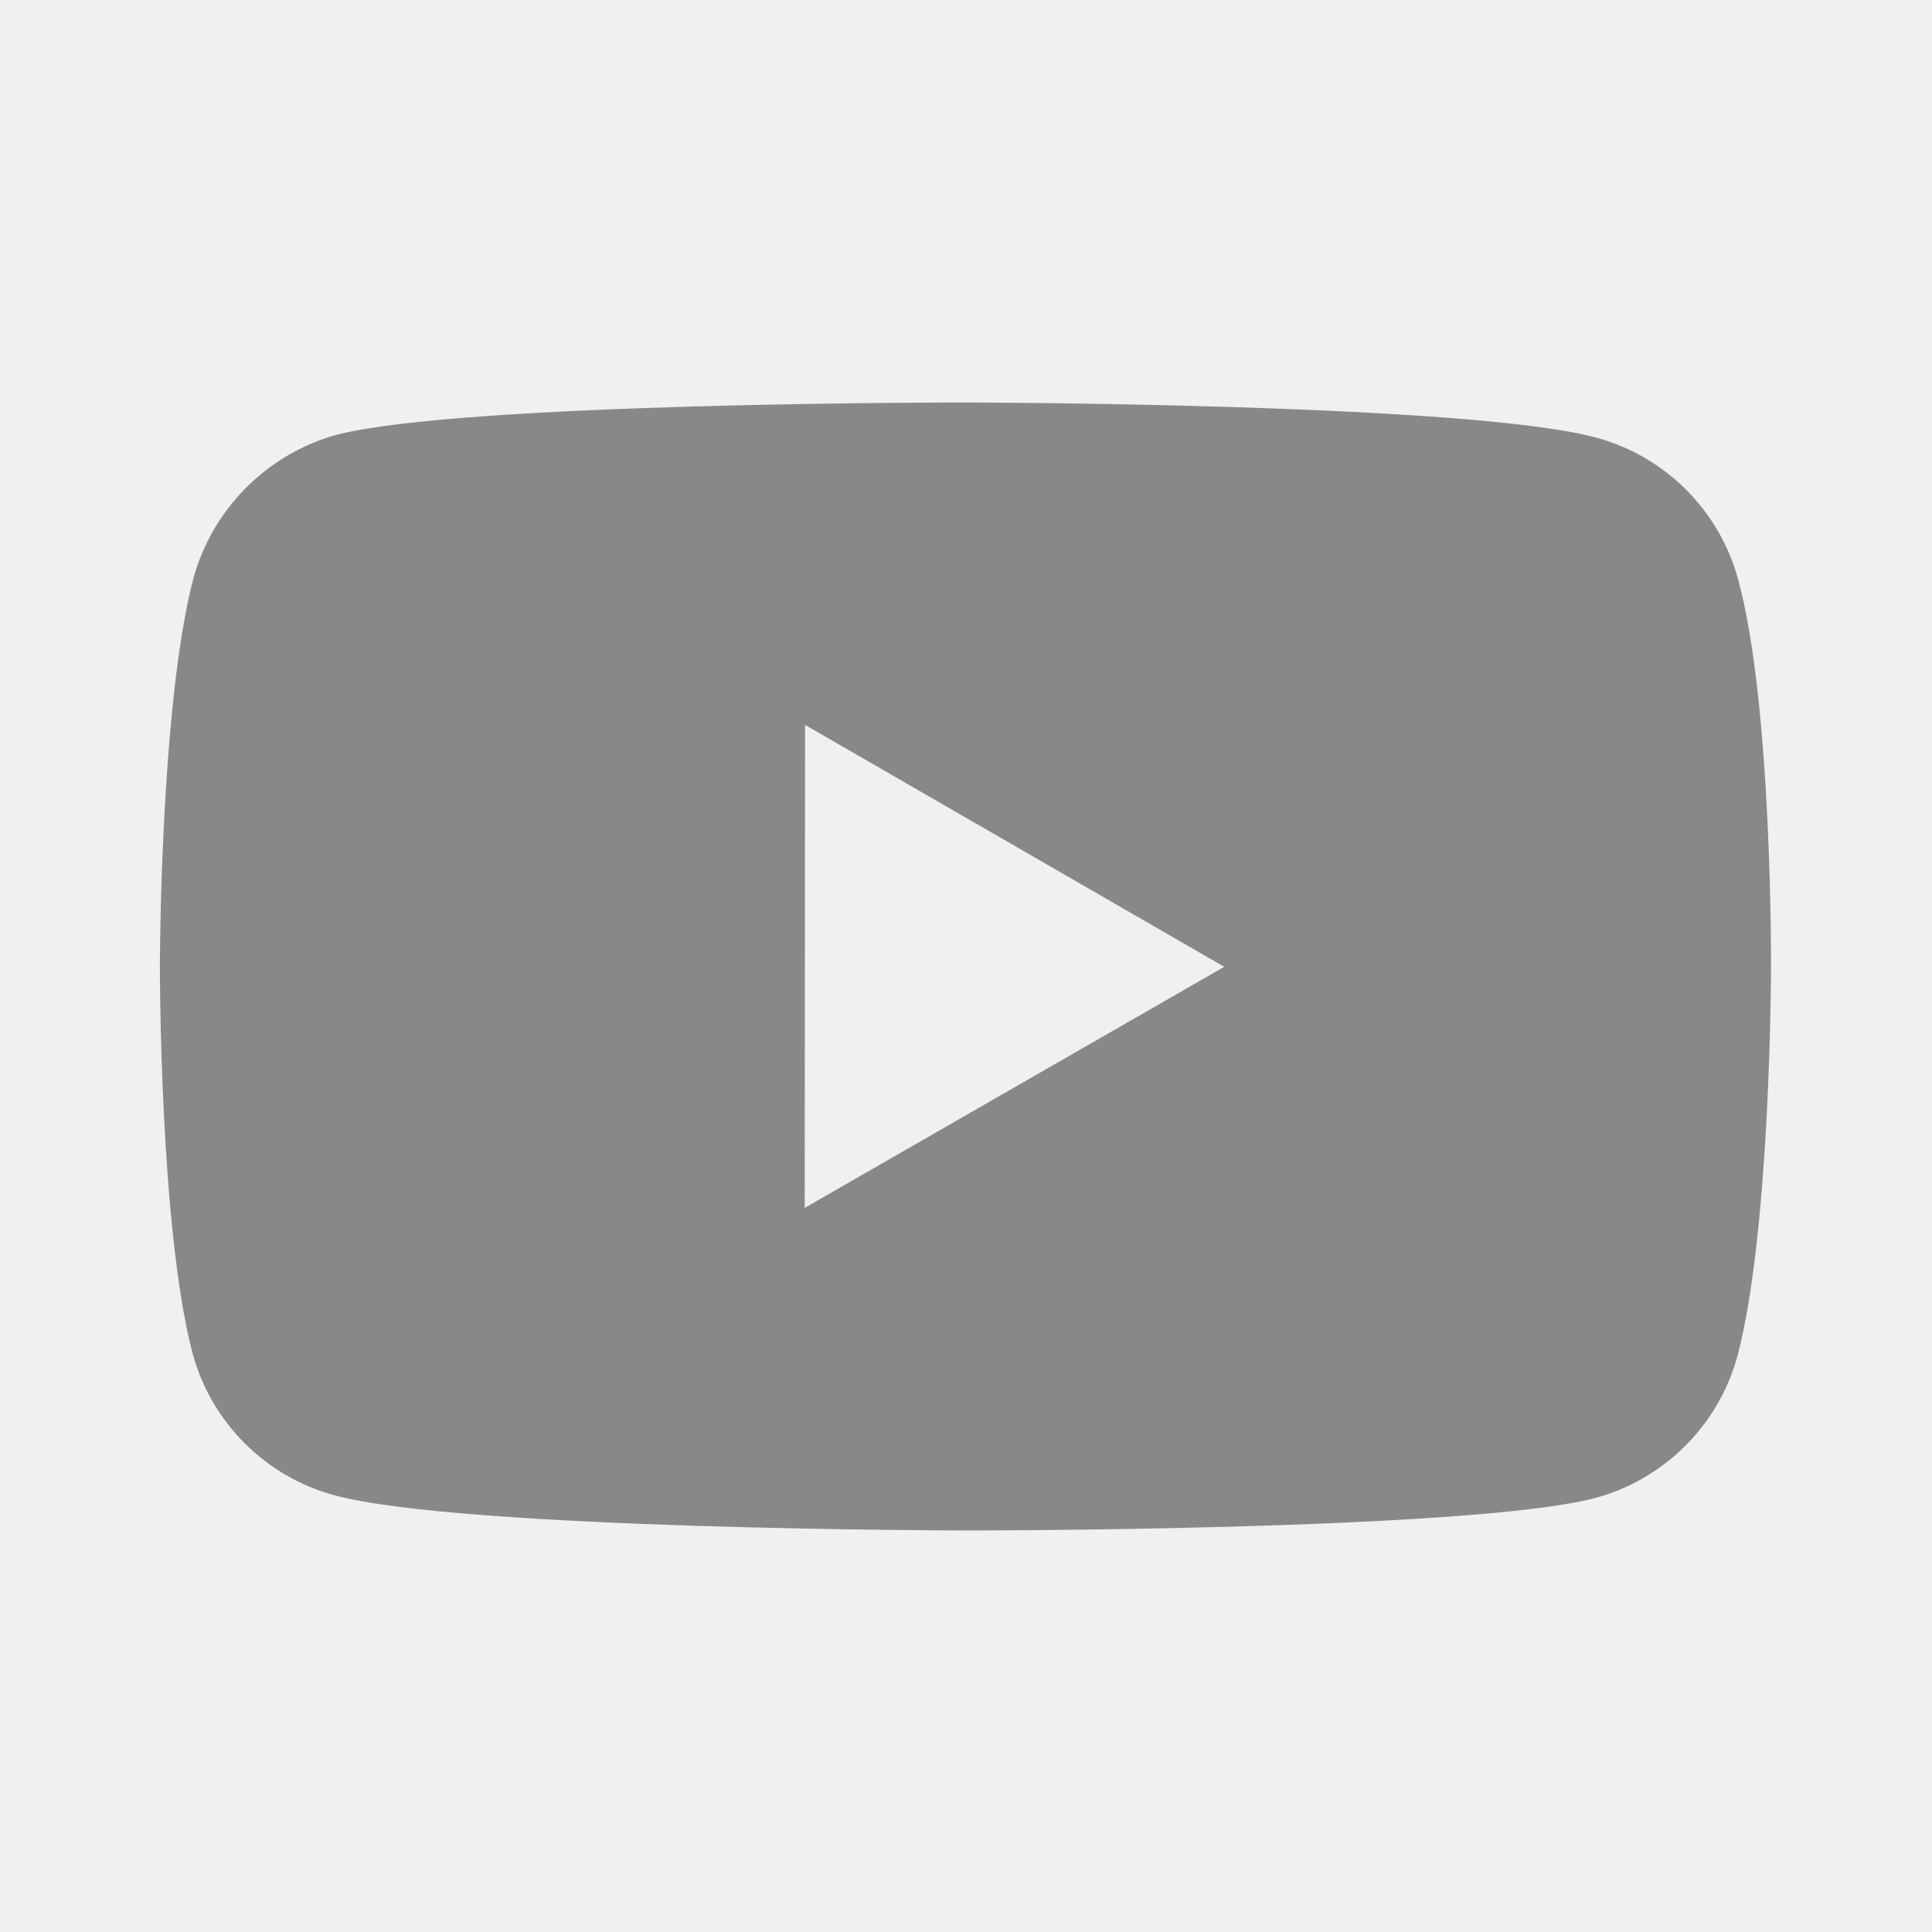
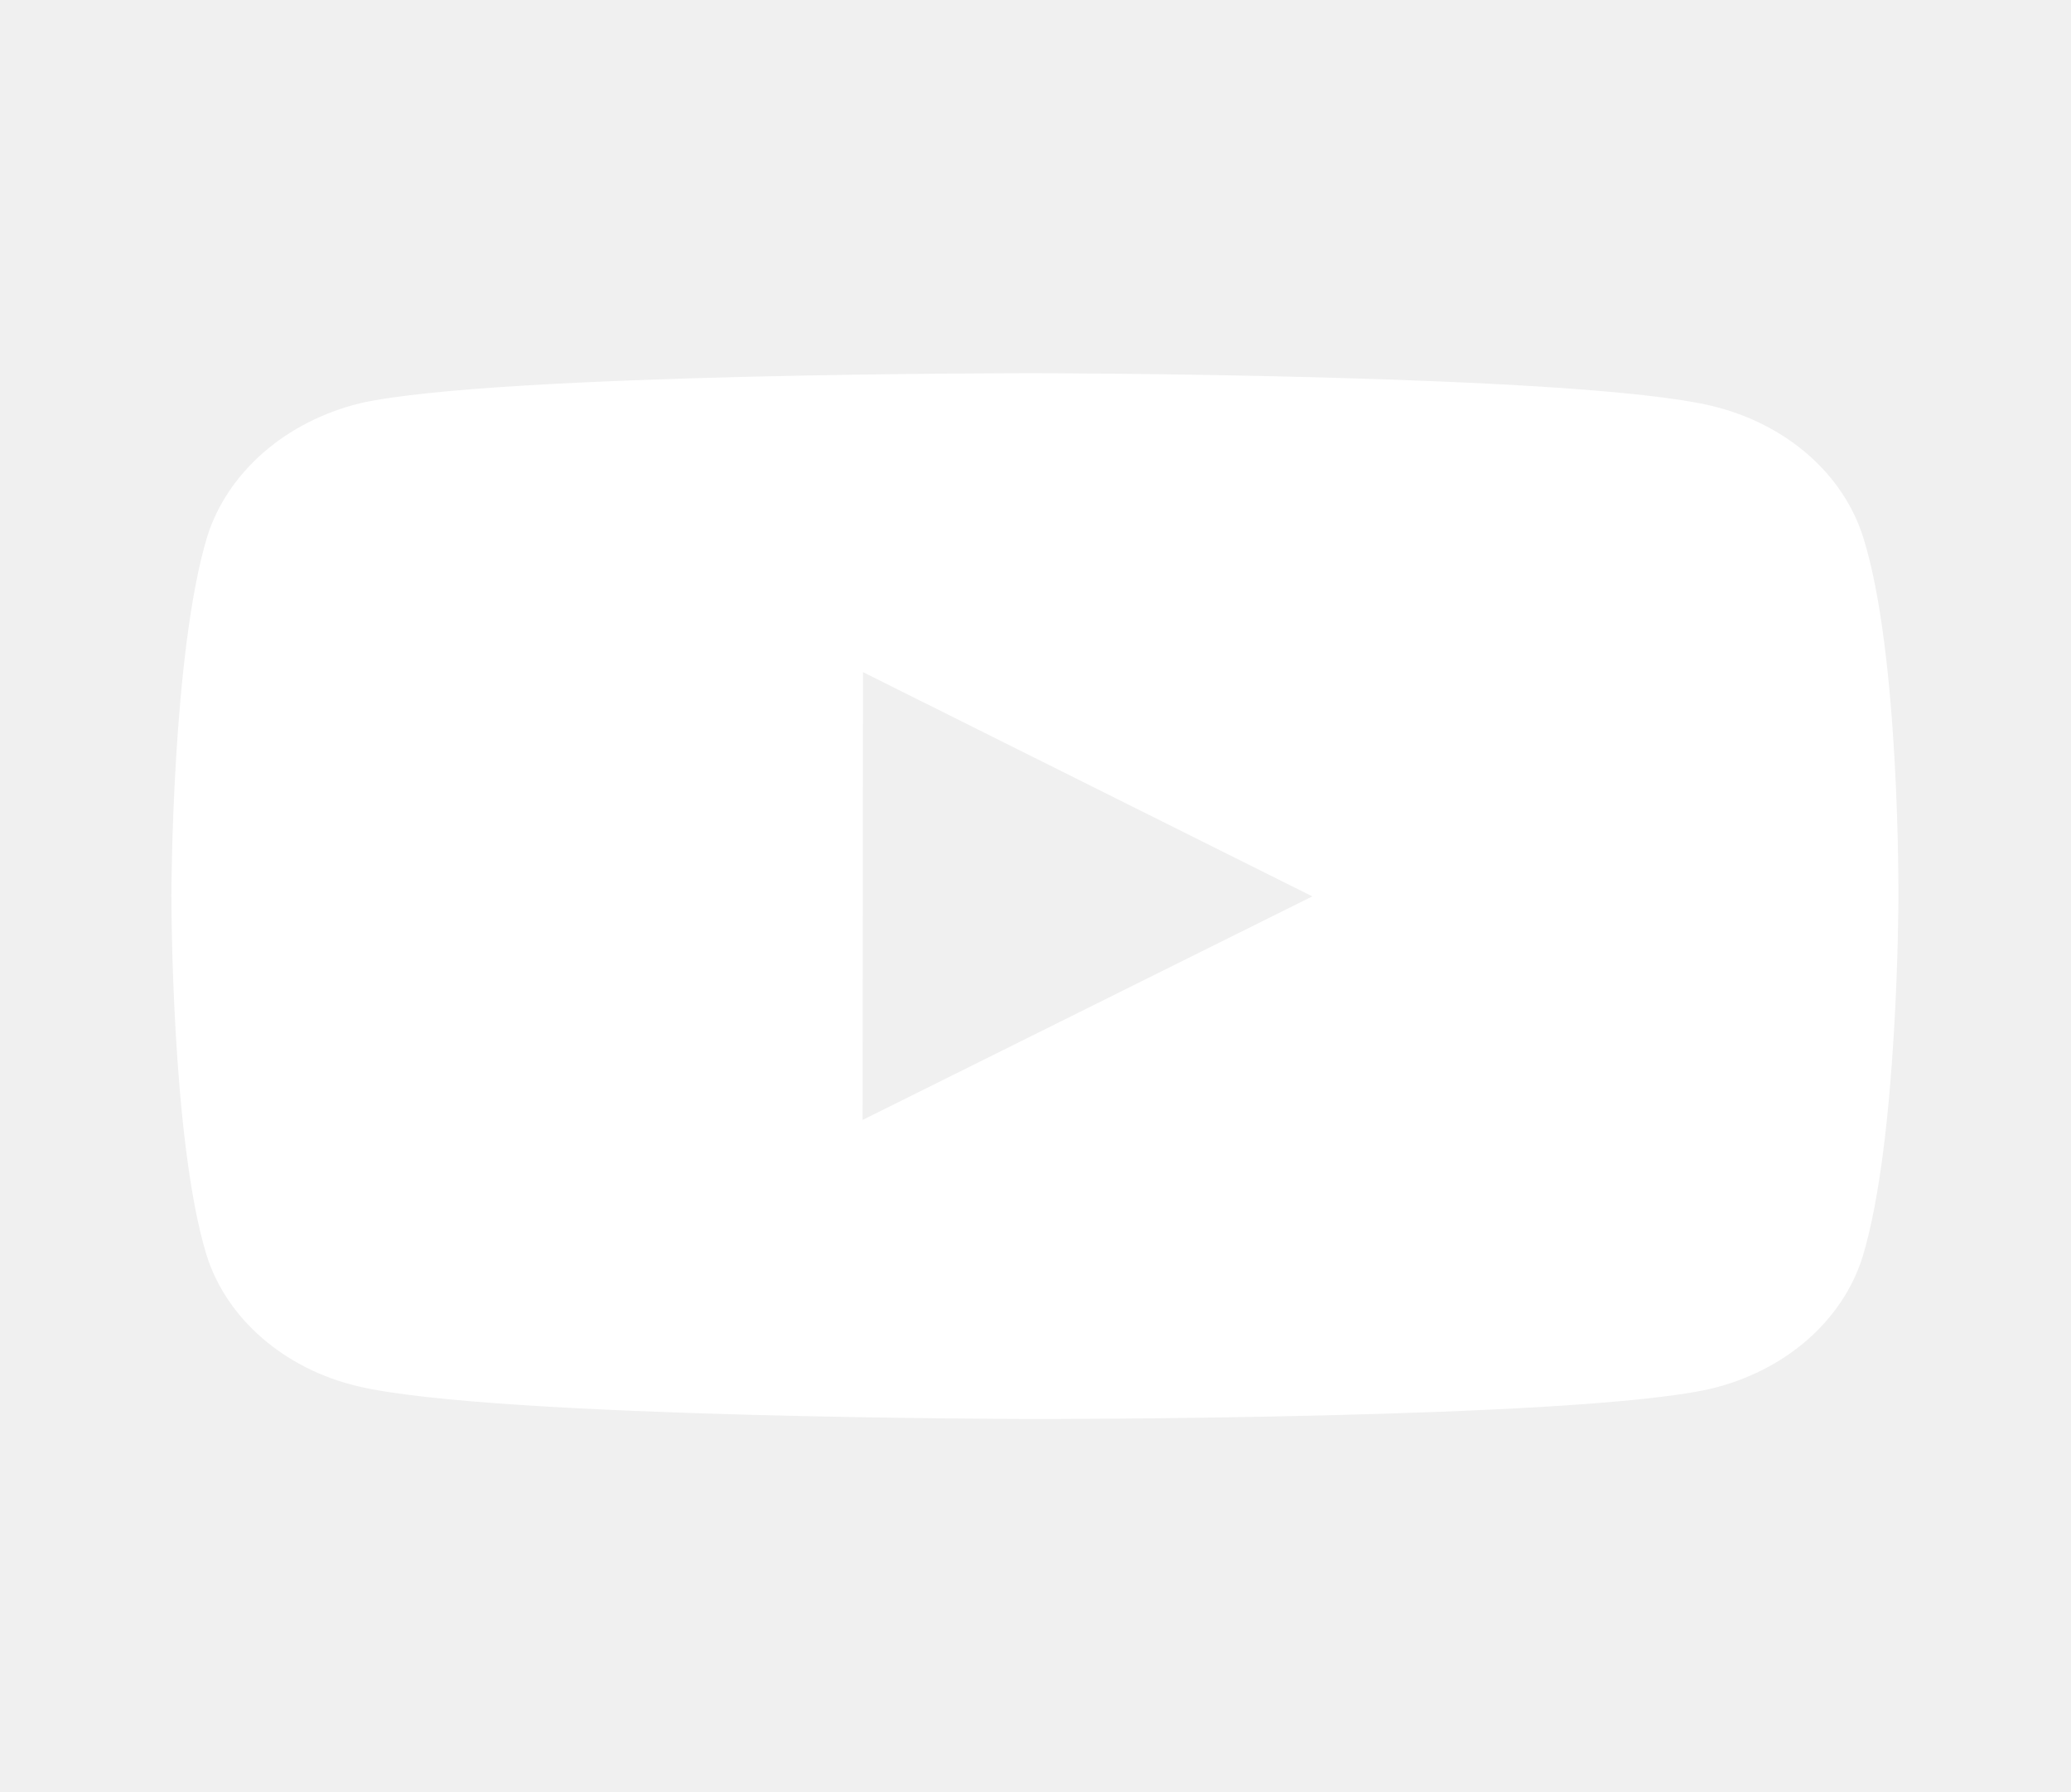
- <svg xmlns="http://www.w3.org/2000/svg" width="32" height="32" viewBox="0 0 24 24">
-   <path fill="#888888" d="M21.593 7.203a2.506 2.506 0 0 0-1.762-1.766C18.265 5.007 12 5 12 5s-6.264-.007-7.831.404a2.56 2.56 0 0 0-1.766 1.778c-.413 1.566-.417 4.814-.417 4.814s-.004 3.264.406 4.814c.23.857.905 1.534 1.763 1.765c1.582.43 7.83.437 7.83.437s6.265.007 7.831-.403a2.515 2.515 0 0 0 1.767-1.763c.414-1.565.417-4.812.417-4.812s.02-3.265-.407-4.831zM9.996 15.005l.005-6l5.207 3.005l-5.212 2.995z" />
+ <svg xmlns="http://www.w3.org/2000/svg" width="37" height="32" viewBox="0 0 37 32" fill="none">
+   <path d="M33.289 9.604C33.114 9.041 32.77 8.527 32.294 8.114C31.817 7.701 31.224 7.403 30.573 7.249C28.159 6.676 18.5 6.667 18.5 6.667C18.5 6.667 8.843 6.657 6.427 7.205C5.777 7.366 5.184 7.668 4.708 8.083C4.231 8.498 3.885 9.012 3.705 9.576C3.068 11.664 3.062 15.995 3.062 15.995C3.062 15.995 3.056 20.347 3.688 22.413C4.042 23.556 5.083 24.459 6.406 24.767C8.845 25.34 18.477 25.349 18.477 25.349C18.477 25.349 28.135 25.359 30.55 24.812C31.201 24.659 31.795 24.362 32.273 23.95C32.751 23.537 33.096 23.024 33.274 22.461C33.912 20.375 33.917 16.045 33.917 16.045C33.917 16.045 33.947 11.692 33.289 9.604ZM15.411 20.007L15.418 12.007L23.446 16.013L15.411 20.007Z" fill="white" />
</svg>
